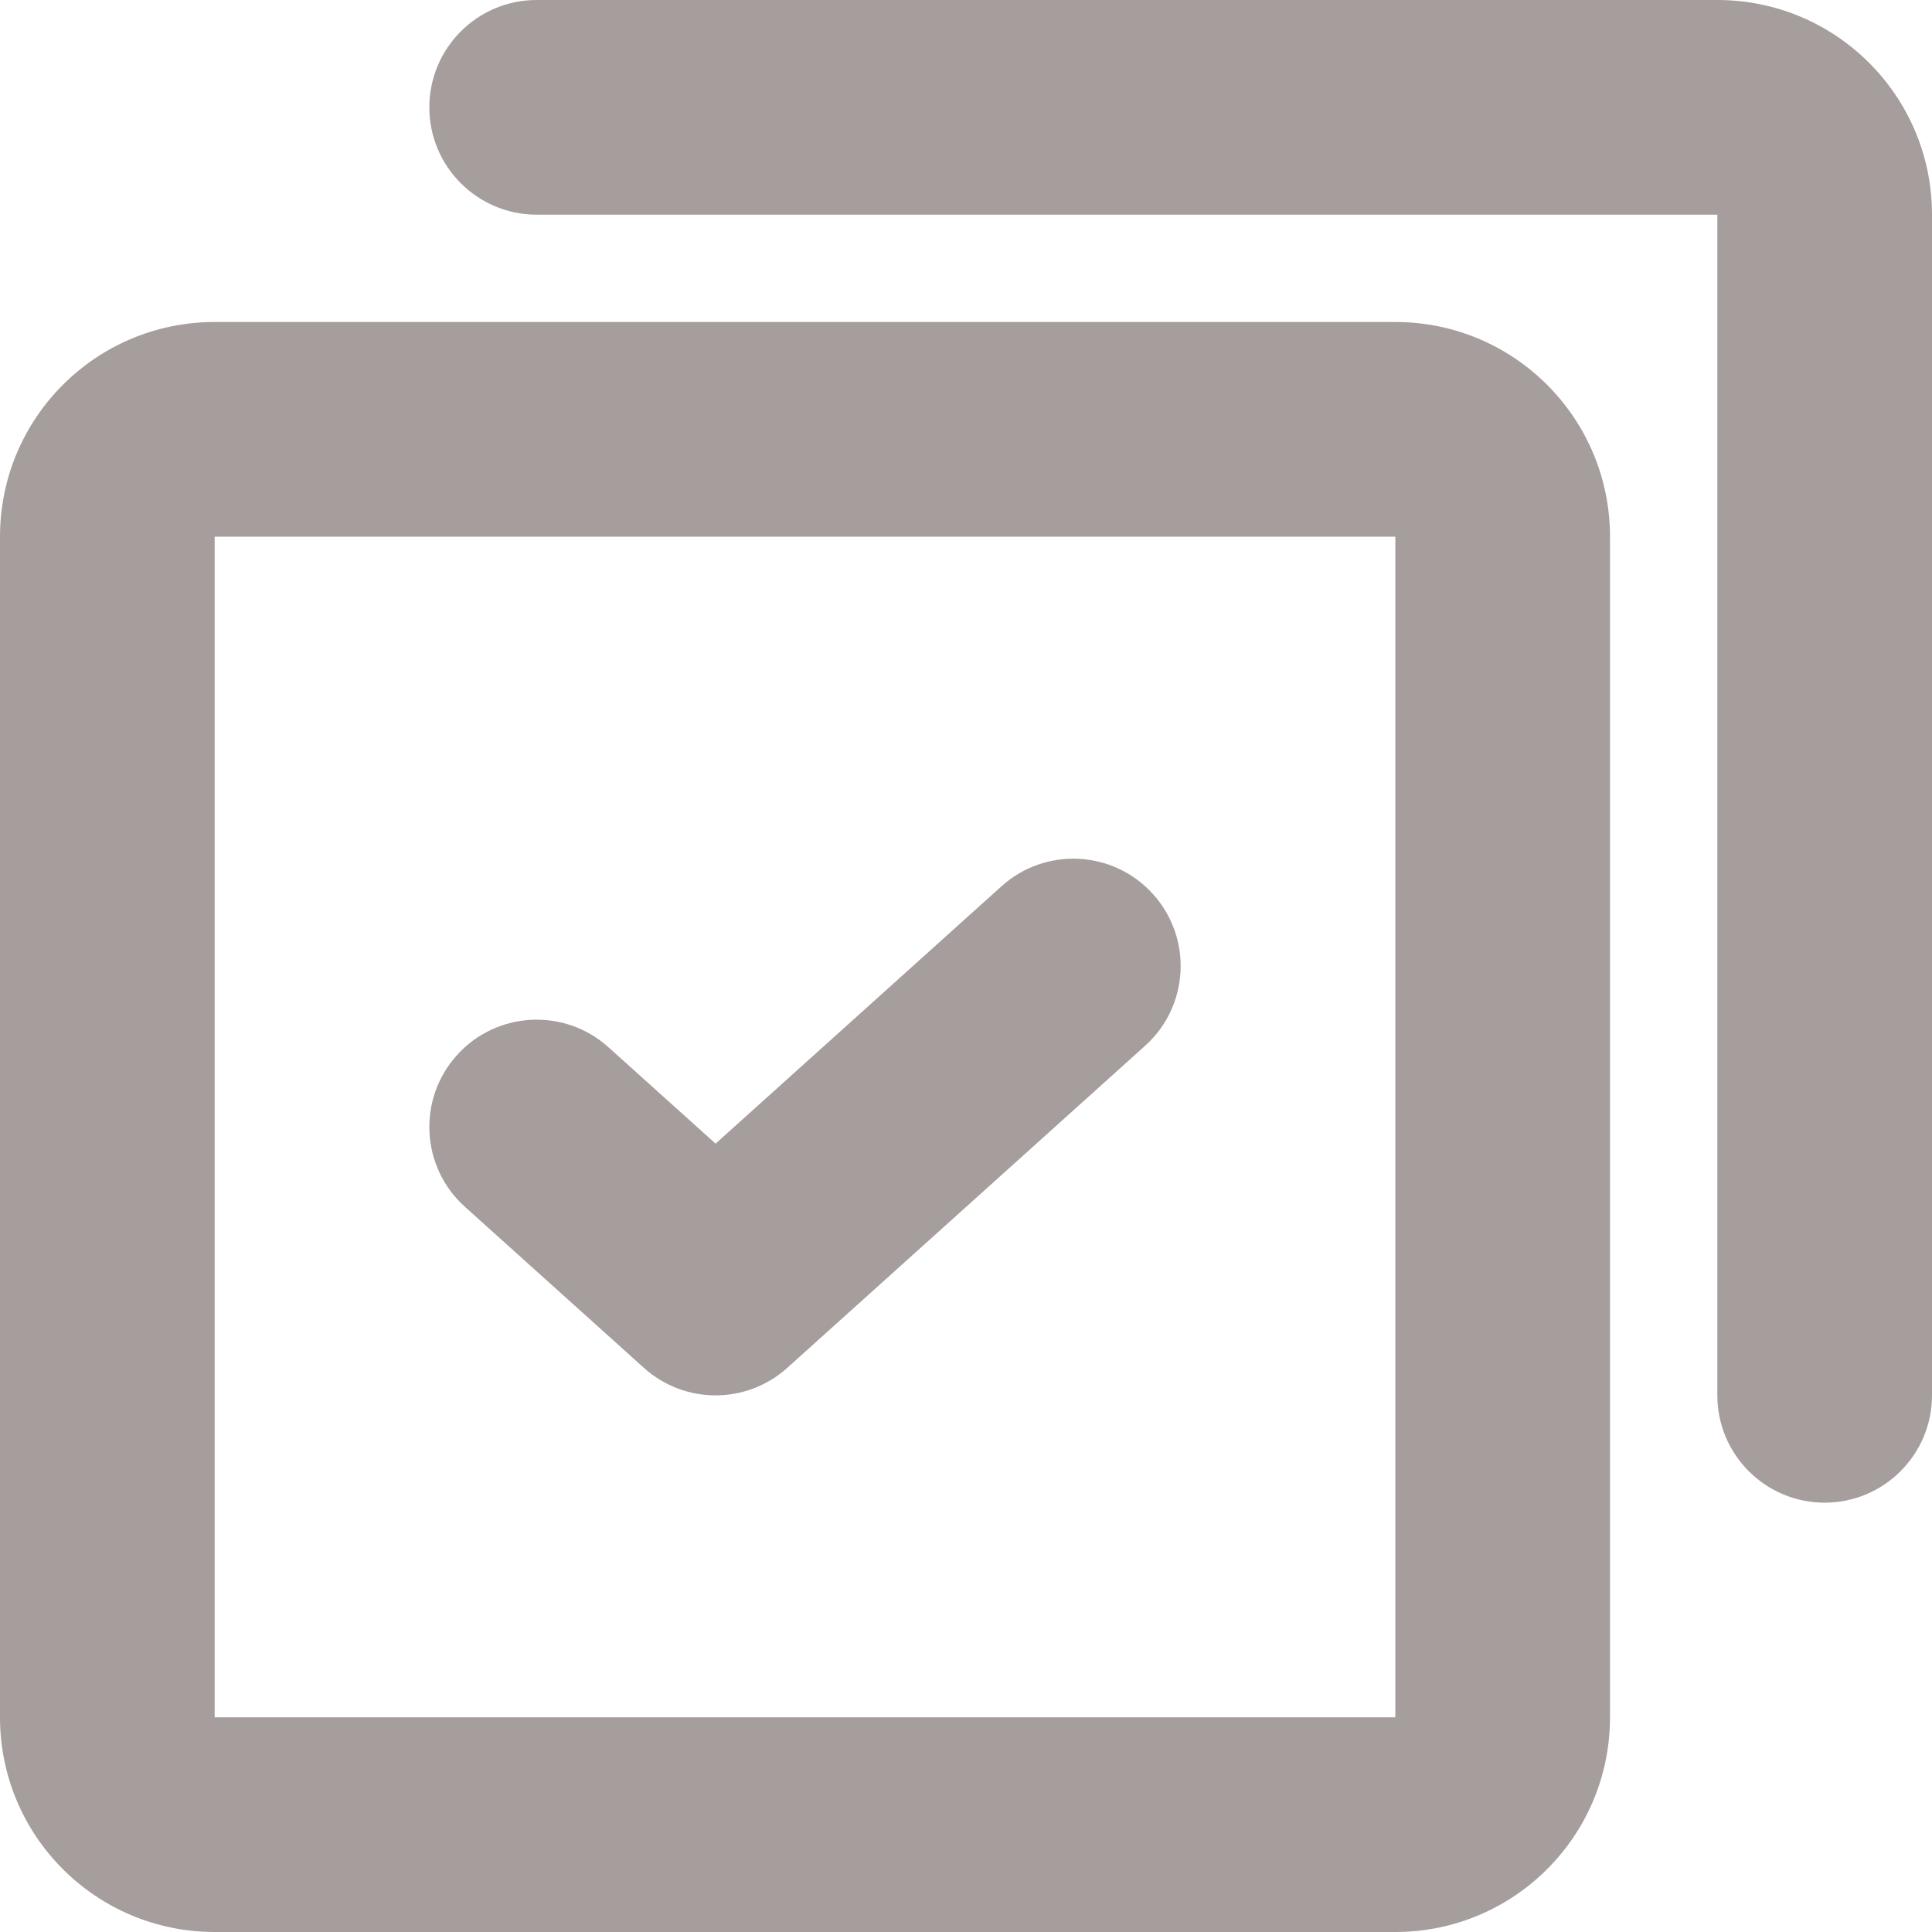
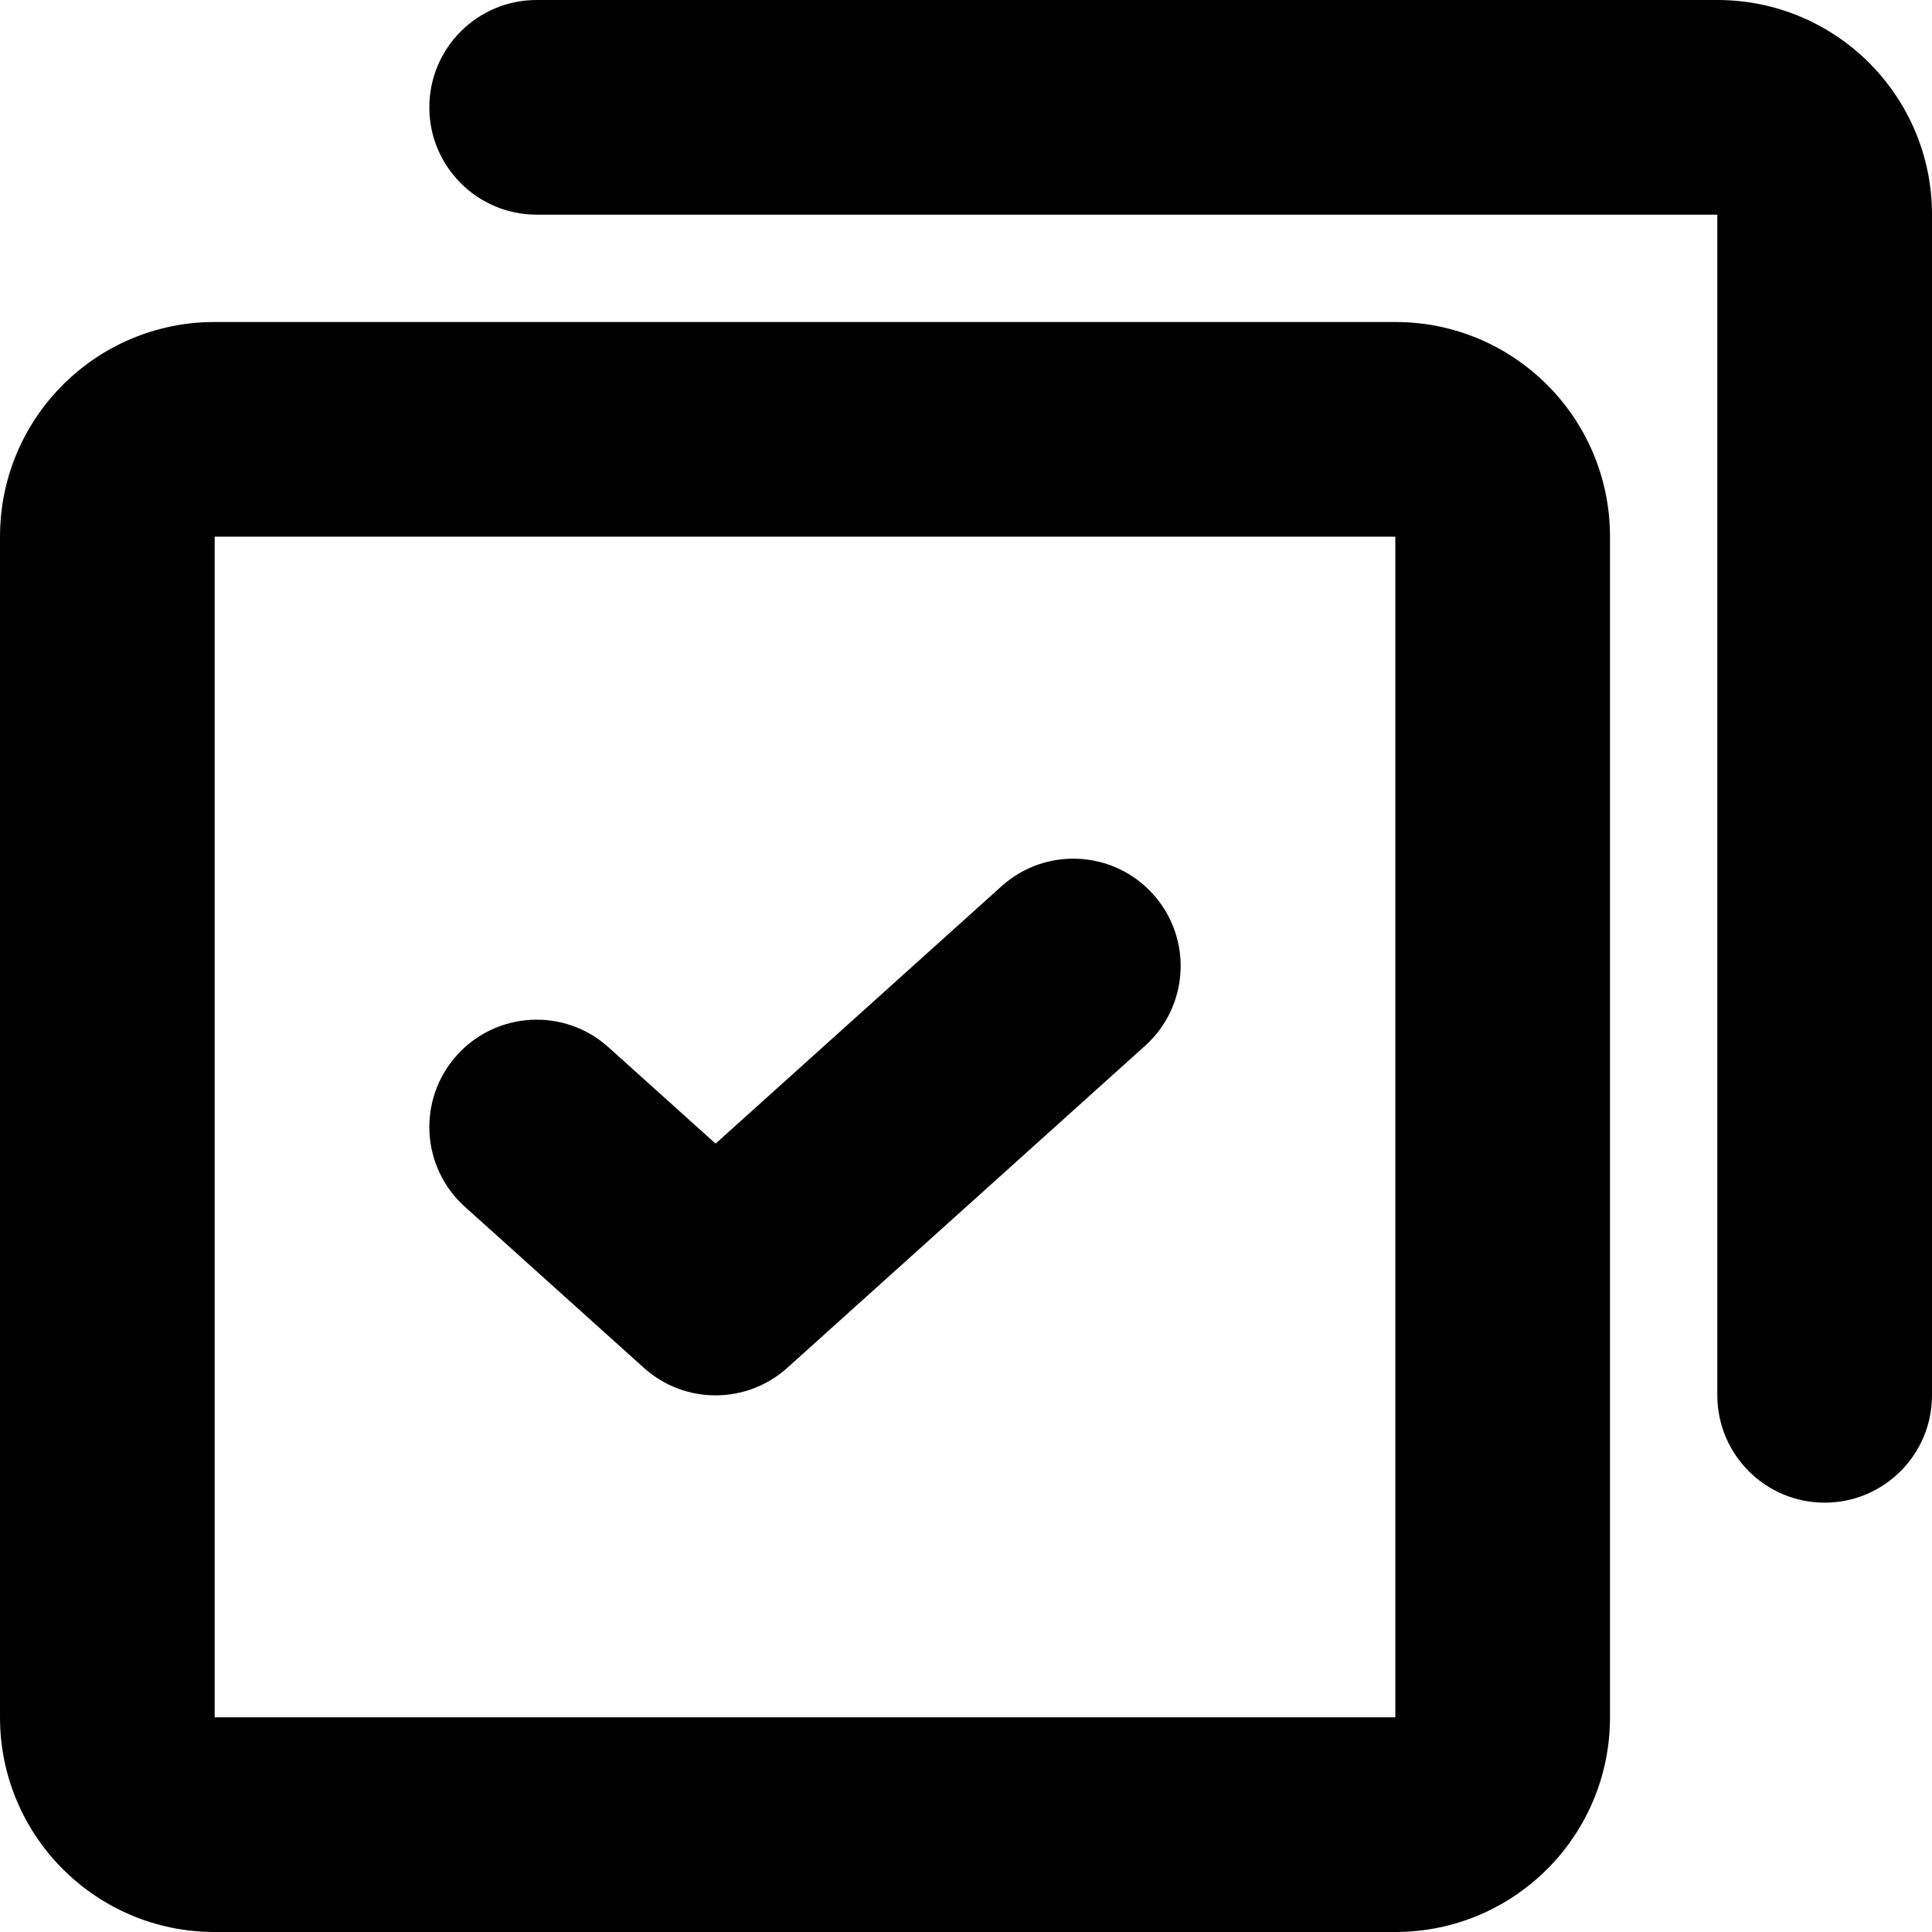
<svg xmlns="http://www.w3.org/2000/svg" width="18" height="18" viewBox="0 0 18 18" fill="none">
-   <path fill-rule="evenodd" clip-rule="evenodd" d="M4.257 9.831C4.626 9.421 5.258 9.387 5.669 9.757L6.667 10.655L9.331 8.257C9.742 7.887 10.374 7.921 10.743 8.331C11.113 8.742 11.079 9.374 10.669 9.743L7.336 12.743C6.955 13.086 6.378 13.086 5.998 12.743L4.331 11.243C3.921 10.874 3.887 10.242 4.257 9.831Z" fill="#A69D9D" />
-   <path fill-rule="evenodd" clip-rule="evenodd" d="M13 18C14.105 18 15 17.105 15 16L15 5C15 3.895 14.105 3 13 3L2 3C0.895 3 -3.37144e-07 3.895 -3.85426e-07 5L-8.66252e-07 16C-9.14534e-07 17.105 0.895 18 2 18L13 18ZM13 5L13 16L2 16L2 5L13 5Z" fill="#A69D9D" />
-   <path fill-rule="evenodd" clip-rule="evenodd" d="M17 14C17.552 14 18 13.552 18 13L18 2C18 0.895 17.105 9.14534e-07 16 8.66252e-07L5 1.3391e-06C4.448 1.31496e-06 4 0.448 4 1C4 1.552 4.448 2 5 2L16 2L16 13C16 13.552 16.448 14 17 14Z" fill="#A69D9D" />
+   <path fill-rule="evenodd" clip-rule="evenodd" d="M4.257 9.831C4.626 9.421 5.258 9.387 5.669 9.757L6.667 10.655L9.331 8.257C9.742 7.887 10.374 7.921 10.743 8.331C11.113 8.742 11.079 9.374 10.669 9.743L7.336 12.743C6.955 13.086 6.378 13.086 5.998 12.743L4.331 11.243C3.921 10.874 3.887 10.242 4.257 9.831Z" fill="currentColor" />
+   <path fill-rule="evenodd" clip-rule="evenodd" d="M13 18C14.105 18 15 17.105 15 16L15 5C15 3.895 14.105 3 13 3L2 3C0.895 3 -3.37144e-07 3.895 -3.85426e-07 5L-8.66252e-07 16C-9.14534e-07 17.105 0.895 18 2 18L13 18ZM13 5L13 16L2 16L2 5L13 5Z" fill="currentColor" />
+   <path fill-rule="evenodd" clip-rule="evenodd" d="M17 14C17.552 14 18 13.552 18 13L18 2C18 0.895 17.105 -3.91405e-08 16 -8.74228e-08L5 3.85426e-07C4.448 3.61285e-07 4 0.448 4 1C4 1.552 4.448 2 5 2L16 2L16 13C16 13.552 16.448 14 17 14Z" fill="currentColor" />
</svg>
